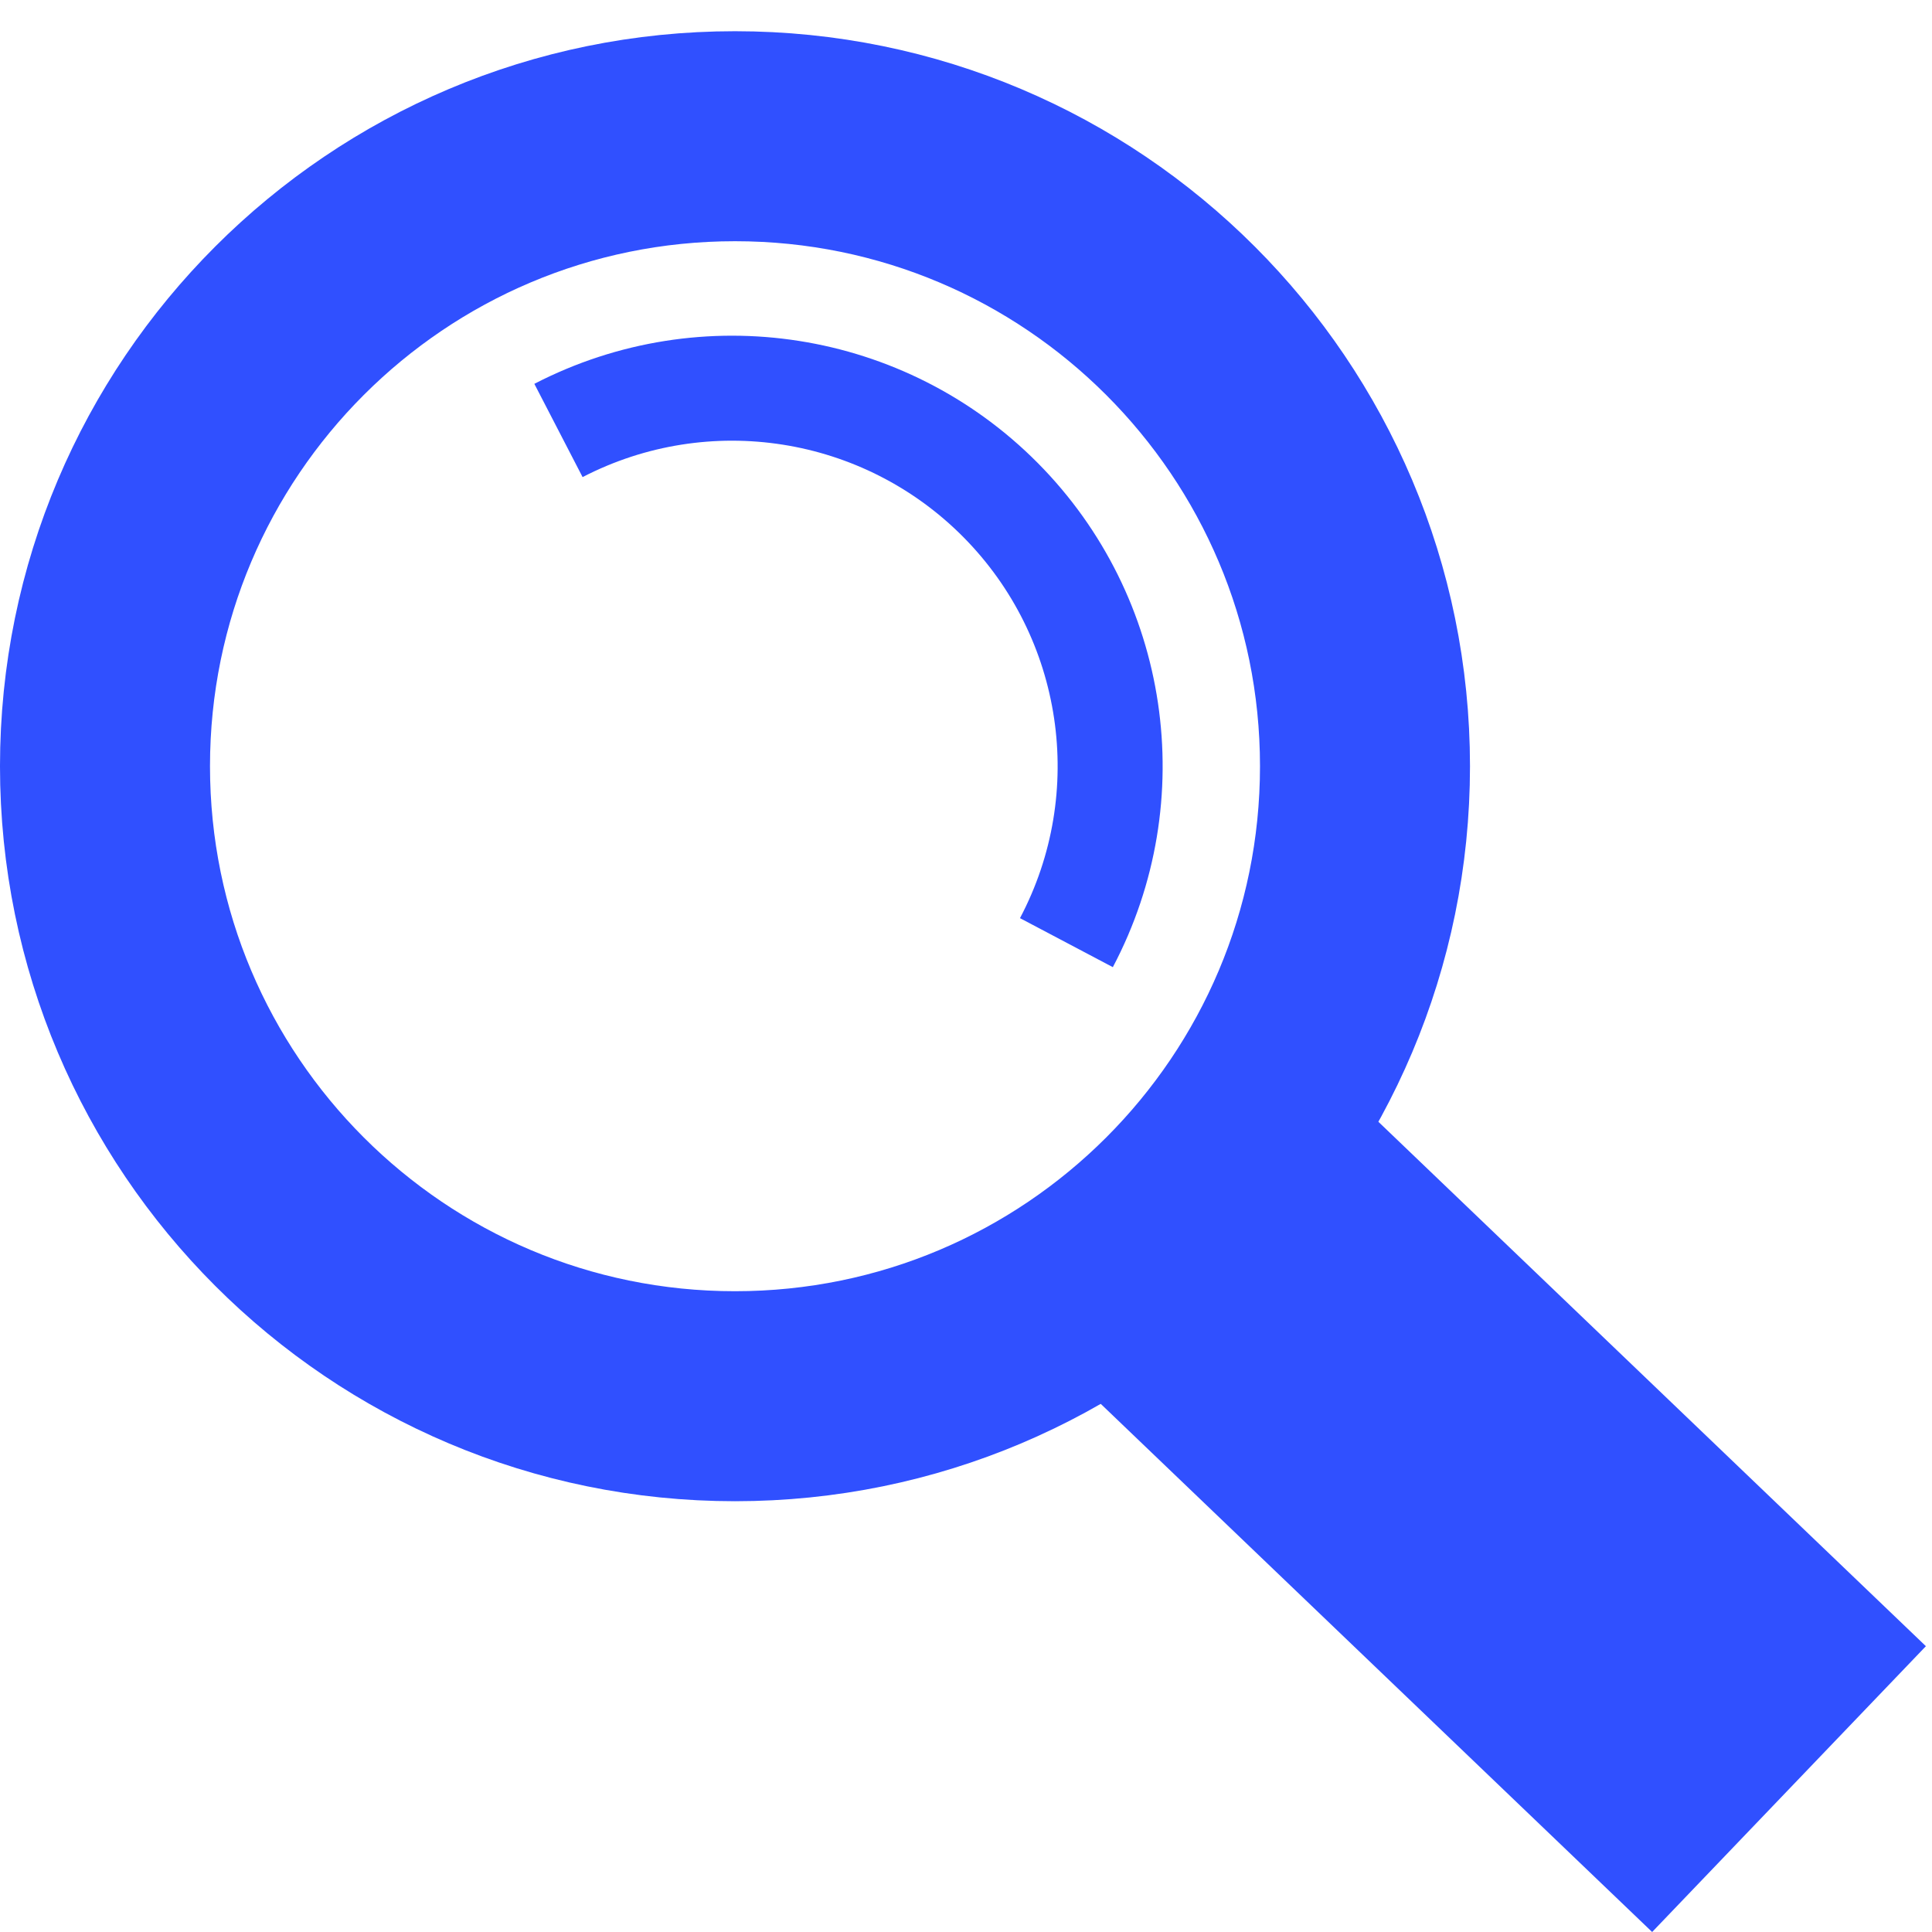
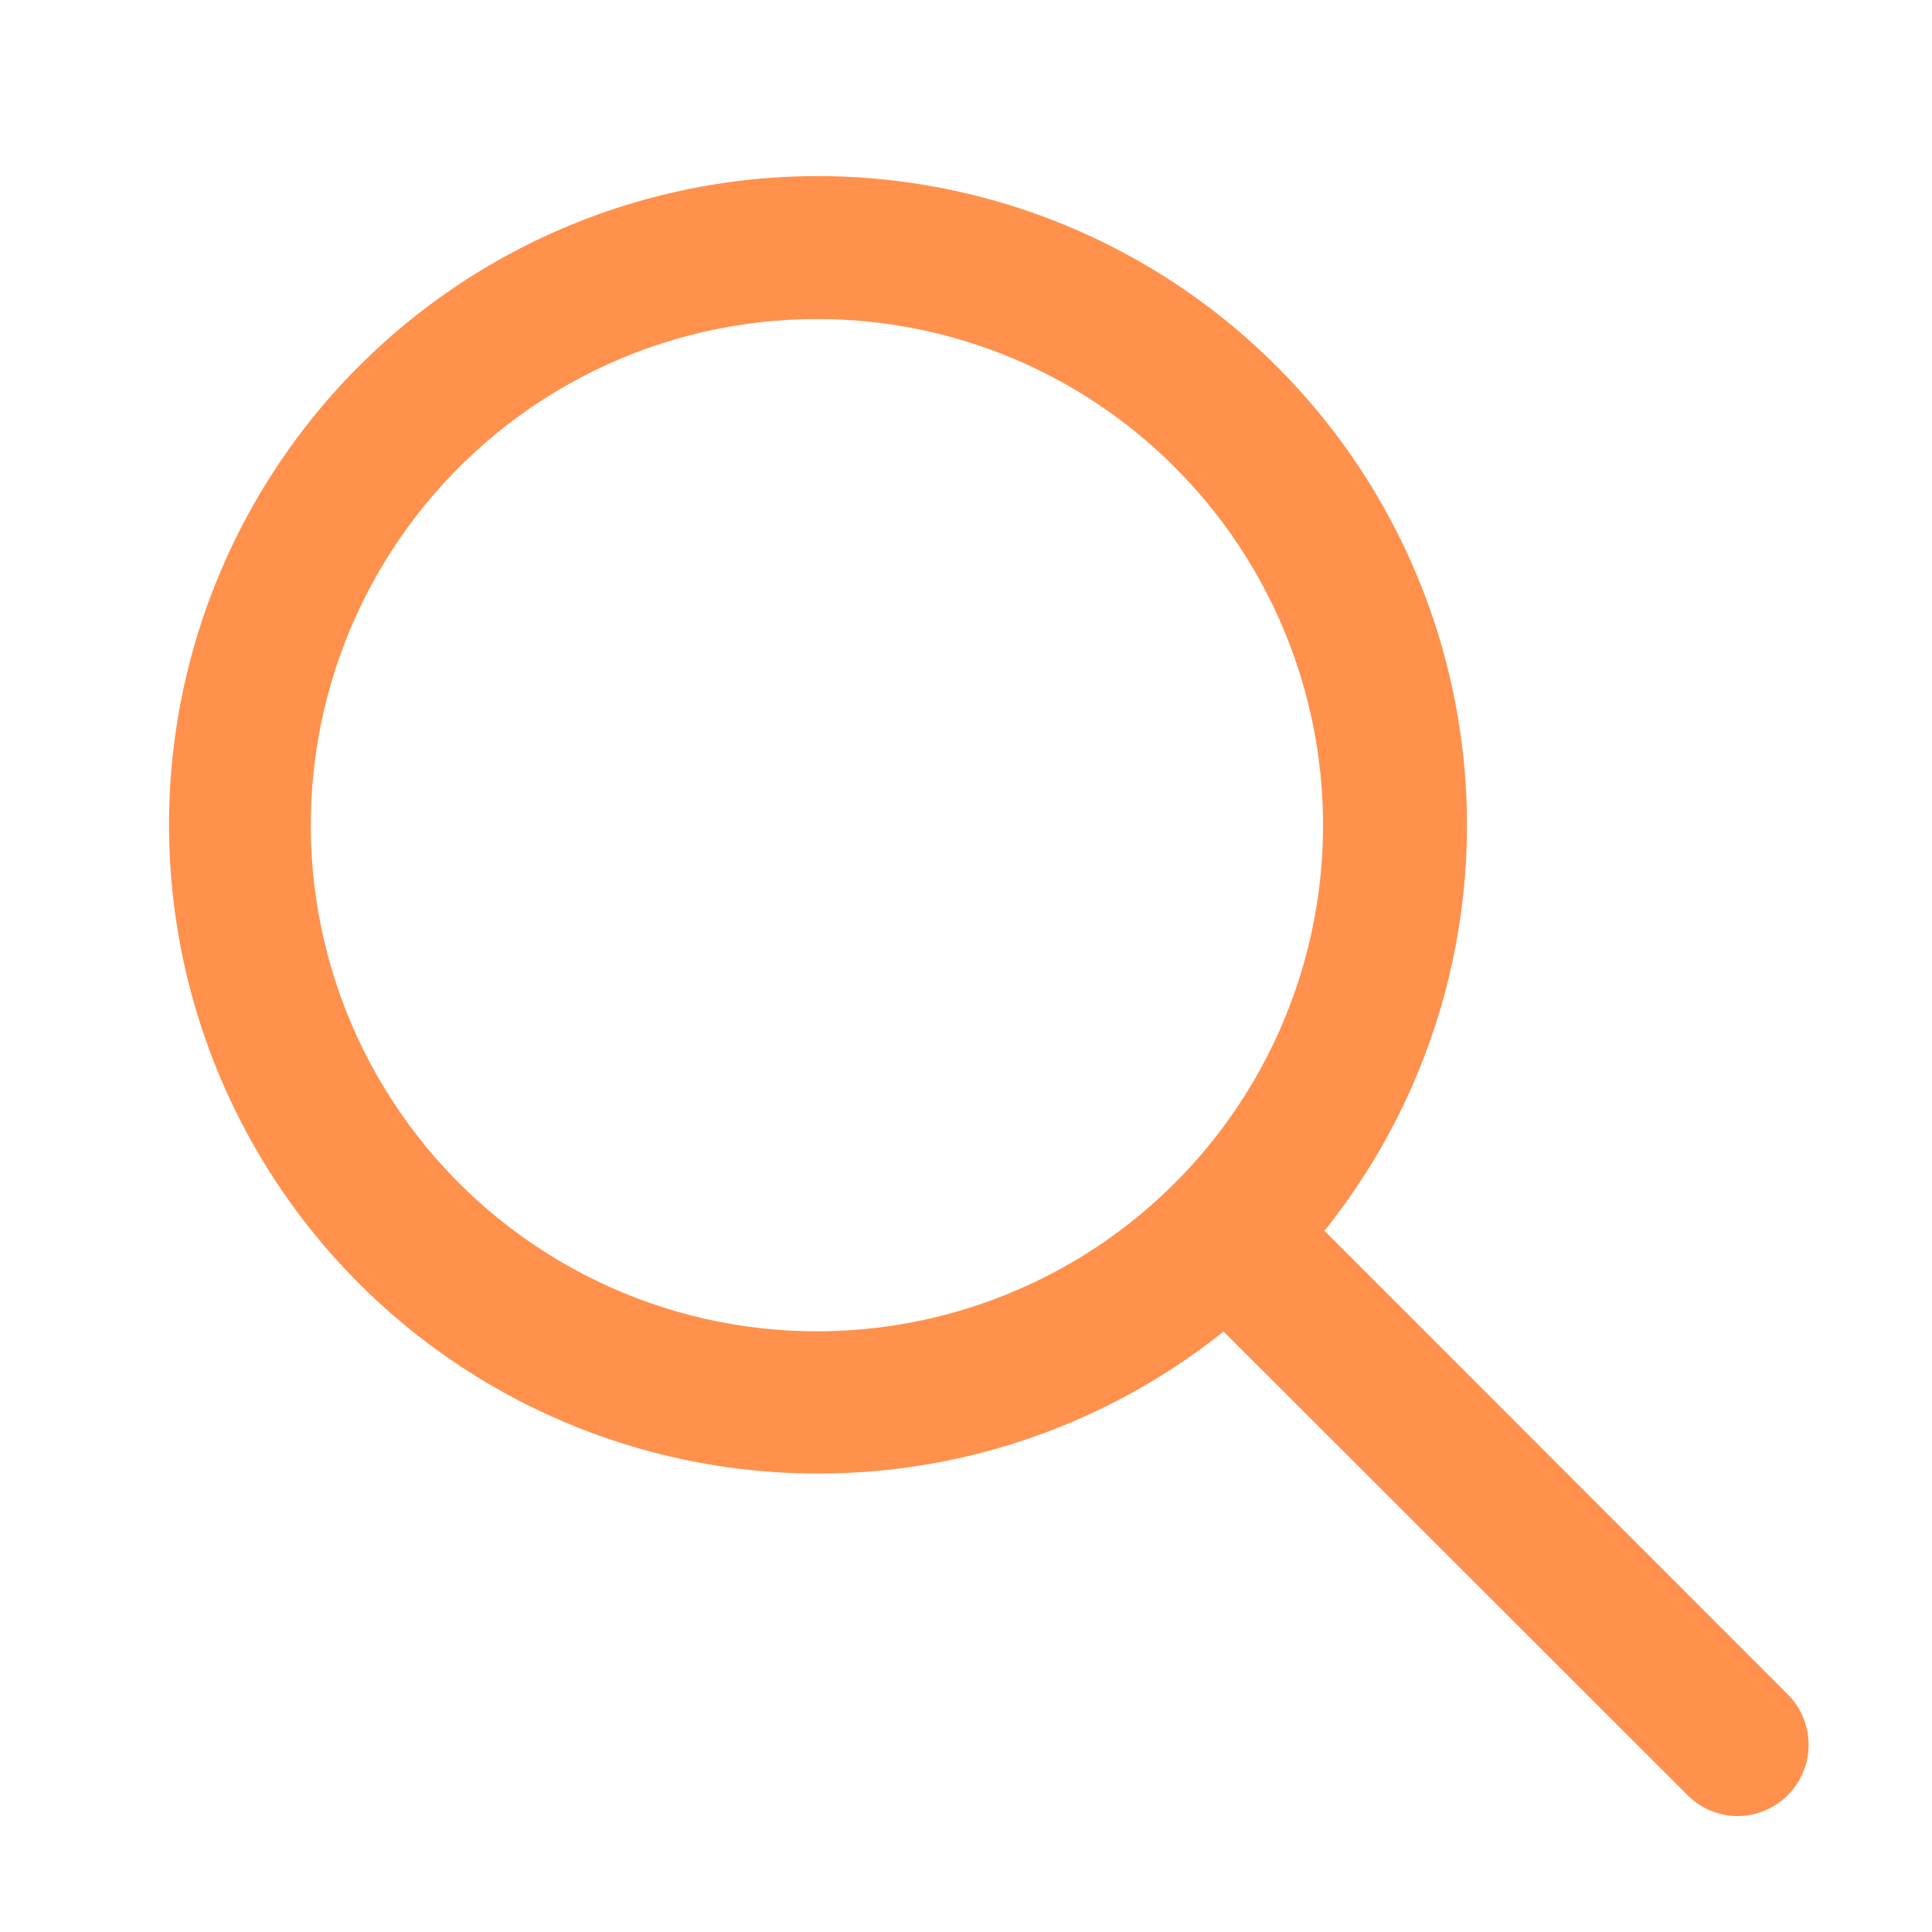
- <svg xmlns="http://www.w3.org/2000/svg" id="svg8" version="1.1" viewBox="0 0 92 92" height="92mm" width="92mm">
-   <defs id="defs2" />
-   <g transform="translate(-40.9213,-17.41653)" id="layer1">
-     <circle r="0" style="fill:none;stroke:#000000;stroke-width:12;stroke-miterlimit:4;stroke-dasharray:none;stroke-opacity:1" cy="92" cx="75" id="path3713" />
-     <circle r="30" cy="53.903" cx="75.921" id="path834" style="fill:none;fill-opacity:1;stroke:#3050ff;stroke-width:10;stroke-miterlimit:4;stroke-dasharray:none;stroke-opacity:1" />
-     <path d="m 67.515,37.915 a 18,18 0 0 1 21.051,3.312 18,18 0 0 1 3.137,21.078" id="path852" style="fill:none;fill-opacity:1;stroke:#3050ff;stroke-width:5;stroke-miterlimit:4;stroke-dasharray:none;stroke-opacity:1" />
-     <rect transform="rotate(-46.23471)" ry="1.8669105e-13" y="122.09" x="3.706" height="39.963" width="18.846" id="rect912" style="opacity:1;fill:#3050ff;fill-opacity:1;stroke:none;stroke-width:8;stroke-miterlimit:4;stroke-dasharray:none;stroke-opacity:1" />
+ <svg xmlns="http://www.w3.org/2000/svg" width="500" zoomAndPan="magnify" viewBox="0 0 375 375" height="500" preserveAspectRatio="xMidYMid meet" version="1.0">
+   <defs>
+     <clipPath id="0ca7f117cf">
+       <path d="M 224 225 L 352 225 L 352 352.488 L 224 352.488 Z M 224 225 " clip-rule="nonzero" />
+     </clipPath>
+   </defs>
+   <path fill="#ff914d" d="M 158.781 286.012 C 156.207 286.016 153.633 285.938 151.059 285.781 C 148.488 285.625 145.922 285.387 143.363 285.074 C 140.805 284.758 138.262 284.367 135.727 283.895 C 133.191 283.426 130.676 282.879 128.176 282.254 C 125.676 281.629 123.199 280.926 120.742 280.148 C 118.285 279.371 115.852 278.52 113.449 277.594 C 111.043 276.668 108.672 275.668 106.328 274.594 C 103.984 273.523 101.676 272.379 99.402 271.164 C 97.129 269.949 94.895 268.668 92.699 267.316 C 90.508 265.965 88.355 264.547 86.25 263.066 C 84.141 261.582 82.082 260.035 80.07 258.426 C 78.059 256.816 76.094 255.145 74.188 253.418 C 72.277 251.688 70.422 249.898 68.621 248.055 C 66.82 246.211 65.078 244.312 63.395 242.363 C 61.711 240.41 60.09 238.41 58.527 236.359 C 56.969 234.309 55.473 232.215 54.039 230.07 C 52.605 227.93 51.242 225.746 49.945 223.52 C 48.645 221.293 47.418 219.027 46.258 216.727 C 45.102 214.426 44.012 212.09 42.996 209.723 C 41.98 207.352 41.039 204.957 40.172 202.527 C 39.301 200.102 38.508 197.652 37.793 195.176 C 37.074 192.703 36.434 190.207 35.867 187.695 C 35.301 185.18 34.816 182.648 34.406 180.105 C 33.996 177.562 33.664 175.008 33.414 172.441 C 33.16 169.879 32.988 167.309 32.891 164.734 C 32.797 162.156 32.781 159.582 32.844 157.004 C 32.906 154.43 33.051 151.859 33.27 149.289 C 33.492 146.723 33.793 144.164 34.168 141.613 C 34.547 139.066 35.004 136.531 35.539 134.012 C 36.07 131.488 36.684 128.988 37.371 126.504 C 38.059 124.02 38.82 121.559 39.66 119.121 C 40.496 116.688 41.41 114.277 42.398 111.898 C 43.383 109.516 44.441 107.168 45.574 104.852 C 46.703 102.535 47.902 100.258 49.176 98.016 C 50.445 95.773 51.781 93.574 53.188 91.414 C 54.594 89.254 56.066 87.137 57.602 85.07 C 59.137 83 60.734 80.98 62.395 79.008 C 64.051 77.035 65.77 75.117 67.547 73.25 C 69.324 71.387 71.16 69.574 73.047 67.82 C 74.938 66.07 76.875 64.375 78.867 62.742 C 80.859 61.105 82.902 59.535 84.992 58.027 C 87.078 56.516 89.215 55.074 91.391 53.695 C 93.57 52.316 95.785 51.008 98.043 49.766 C 100.301 48.523 102.598 47.352 104.926 46.25 C 107.258 45.148 109.617 44.121 112.012 43.164 C 114.402 42.211 116.824 41.328 119.27 40.52 C 121.719 39.715 124.188 38.98 126.68 38.324 C 129.172 37.672 131.684 37.09 134.211 36.59 C 136.738 36.09 139.277 35.664 141.832 35.32 C 144.387 34.973 146.949 34.707 149.52 34.52 C 152.086 34.328 154.66 34.219 157.238 34.191 C 159.816 34.16 162.391 34.207 164.965 34.336 C 167.539 34.465 170.105 34.668 172.668 34.957 C 175.227 35.242 177.777 35.605 180.316 36.047 C 182.855 36.488 185.379 37.008 187.887 37.605 C 190.391 38.199 192.879 38.875 195.344 39.625 C 197.809 40.375 200.25 41.199 202.664 42.098 C 205.078 42.996 207.465 43.969 209.82 45.016 C 212.176 46.059 214.496 47.176 216.781 48.367 C 219.07 49.555 221.316 50.812 223.527 52.137 C 225.734 53.465 227.902 54.855 230.027 56.316 C 232.152 57.773 234.227 59.297 236.258 60.883 C 238.289 62.473 240.27 64.121 242.199 65.828 C 244.129 67.535 246.004 69.301 247.824 71.125 C 250.012 73.309 252.117 75.574 254.137 77.914 C 256.156 80.254 258.09 82.664 259.934 85.148 C 261.777 87.629 263.523 90.176 265.18 92.789 C 266.836 95.402 268.395 98.07 269.852 100.797 C 271.312 103.523 272.668 106.297 273.922 109.125 C 275.176 111.949 276.324 114.82 277.367 117.73 C 278.41 120.641 279.344 123.586 280.168 126.566 C 280.996 129.547 281.707 132.555 282.312 135.586 C 282.918 138.617 283.41 141.668 283.789 144.738 C 284.168 147.805 284.434 150.883 284.586 153.973 C 284.738 157.062 284.773 160.152 284.699 163.242 C 284.625 166.332 284.434 169.418 284.133 172.496 C 283.828 175.57 283.414 178.633 282.883 181.68 C 282.355 184.727 281.715 187.75 280.965 190.75 C 280.215 193.75 279.352 196.715 278.383 199.652 C 277.41 202.586 276.336 205.484 275.152 208.34 C 273.969 211.195 272.68 214.008 271.289 216.77 C 269.898 219.531 268.41 222.234 266.82 224.887 C 265.227 227.539 263.543 230.129 261.762 232.656 C 259.98 235.184 258.109 237.645 256.145 240.031 C 254.184 242.422 252.137 244.738 250.004 246.977 C 247.871 249.215 245.66 251.371 243.367 253.445 C 241.074 255.523 238.711 257.512 236.27 259.41 C 233.832 261.312 231.328 263.121 228.754 264.84 C 226.184 266.555 223.551 268.176 220.859 269.699 C 218.172 271.219 215.426 272.641 212.629 273.961 C 209.836 275.281 206.992 276.5 204.109 277.609 C 201.223 278.719 198.301 279.723 195.34 280.617 C 192.383 281.516 189.395 282.301 186.375 282.977 C 183.359 283.652 180.32 284.215 177.262 284.664 C 174.203 285.117 171.129 285.453 168.047 285.68 C 164.961 285.906 161.875 286.016 158.781 286.012 Z M 158.781 61.926 C 156.906 61.918 155.031 61.969 153.156 62.074 C 151.281 62.176 149.414 62.332 147.547 62.543 C 145.684 62.754 143.824 63.016 141.973 63.336 C 140.125 63.652 138.285 64.02 136.457 64.441 C 134.629 64.867 132.812 65.34 131.012 65.867 C 129.207 66.395 127.422 66.969 125.656 67.598 C 123.887 68.227 122.137 68.906 120.406 69.637 C 118.68 70.363 116.969 71.141 115.285 71.969 C 113.602 72.797 111.941 73.672 110.305 74.594 C 108.672 75.516 107.062 76.48 105.484 77.496 C 103.902 78.512 102.355 79.57 100.836 80.672 C 99.316 81.773 97.832 82.922 96.379 84.109 C 94.926 85.297 93.508 86.523 92.125 87.793 C 90.742 89.062 89.398 90.371 88.09 91.719 C 86.781 93.066 85.512 94.449 84.285 95.867 C 83.055 97.285 81.871 98.738 80.723 100.227 C 79.578 101.715 78.477 103.23 77.418 104.781 C 76.359 106.332 75.348 107.91 74.379 109.52 C 73.414 111.129 72.492 112.762 71.617 114.426 C 70.746 116.086 69.918 117.77 69.141 119.48 C 68.363 121.188 67.637 122.918 66.957 124.668 C 66.281 126.418 65.652 128.184 65.074 129.973 C 64.5 131.758 63.973 133.559 63.5 135.375 C 63.027 137.191 62.605 139.02 62.234 140.859 C 61.867 142.699 61.551 144.551 61.289 146.406 C 61.023 148.266 60.816 150.129 60.66 152 C 60.504 153.871 60.402 155.746 60.352 157.621 C 60.305 159.496 60.309 161.375 60.367 163.25 C 60.426 165.125 60.539 167 60.707 168.867 C 60.871 170.738 61.094 172.602 61.363 174.457 C 61.637 176.316 61.965 178.164 62.344 180 C 62.723 181.84 63.152 183.668 63.637 185.48 C 64.121 187.293 64.656 189.09 65.242 190.875 C 65.828 192.656 66.465 194.422 67.156 196.168 C 67.844 197.914 68.578 199.641 69.367 201.344 C 70.152 203.047 70.988 204.73 71.871 206.387 C 72.754 208.043 73.684 209.672 74.66 211.273 C 75.637 212.879 76.656 214.449 77.727 215.996 C 78.793 217.539 79.902 219.051 81.055 220.531 C 82.207 222.016 83.402 223.461 84.641 224.871 C 85.875 226.285 87.152 227.66 88.465 229 C 89.781 230.34 91.133 231.641 92.523 232.902 C 93.914 234.164 95.336 235.383 96.797 236.562 C 98.258 237.746 99.75 238.883 101.273 239.977 C 102.801 241.07 104.355 242.121 105.938 243.125 C 107.523 244.133 109.137 245.09 110.777 246.004 C 112.418 246.918 114.082 247.781 115.77 248.598 C 117.461 249.418 119.172 250.188 120.906 250.906 C 122.641 251.625 124.391 252.293 126.164 252.914 C 127.938 253.531 129.723 254.098 131.527 254.617 C 133.332 255.133 135.152 255.598 136.98 256.008 C 138.812 256.422 140.656 256.781 142.508 257.086 C 144.359 257.395 146.219 257.648 148.082 257.848 C 149.949 258.047 151.82 258.195 153.695 258.289 C 155.57 258.383 157.445 258.422 159.324 258.406 C 161.199 258.391 163.074 258.324 164.949 258.199 C 166.82 258.078 168.688 257.902 170.551 257.676 C 172.414 257.445 174.27 257.164 176.117 256.828 C 177.961 256.492 179.797 256.105 181.625 255.664 C 183.449 255.223 185.258 254.73 187.055 254.188 C 188.852 253.641 190.629 253.047 192.391 252.398 C 194.156 251.754 195.898 251.059 197.617 250.312 C 199.34 249.566 201.039 248.77 202.719 247.926 C 204.395 247.082 206.047 246.191 207.672 245.254 C 209.297 244.316 210.895 243.332 212.465 242.301 C 214.031 241.273 215.57 240.199 217.078 239.078 C 218.586 237.961 220.062 236.801 221.504 235.598 C 222.941 234.398 224.348 233.152 225.719 231.871 C 227.09 230.586 228.422 229.266 229.715 227.906 C 231.008 226.547 232.262 225.152 233.477 223.723 C 234.691 222.289 235.863 220.824 236.996 219.328 C 238.125 217.828 239.211 216.297 240.254 214.738 C 241.297 213.176 242.293 211.586 243.246 209.969 C 244.195 208.352 245.102 206.707 245.957 205.039 C 246.816 203.367 247.625 201.676 248.387 199.957 C 249.145 198.242 249.855 196.508 250.516 194.75 C 251.176 192.992 251.785 191.219 252.348 189.426 C 252.906 187.633 253.414 185.828 253.867 184.008 C 254.324 182.188 254.727 180.355 255.078 178.512 C 255.426 176.668 255.727 174.812 255.969 172.953 C 256.215 171.09 256.402 169.227 256.543 167.352 C 256.68 165.48 256.762 163.605 256.793 161.73 C 256.82 159.852 256.797 157.977 256.719 156.102 C 256.645 154.227 256.512 152.355 256.328 150.488 C 256.141 148.617 255.902 146.758 255.613 144.902 C 255.32 143.051 254.977 141.207 254.578 139.371 C 254.18 137.535 253.73 135.715 253.23 133.906 C 252.727 132.098 252.176 130.305 251.57 128.527 C 250.965 126.75 250.312 124.992 249.605 123.254 C 248.902 121.512 248.145 119.797 247.344 118.098 C 246.539 116.402 245.688 114.73 244.789 113.086 C 243.887 111.438 242.941 109.816 241.949 108.223 C 240.957 106.629 239.922 105.066 238.84 103.531 C 237.758 102 236.633 100.496 235.465 99.027 C 234.297 97.559 233.086 96.125 231.836 94.723 C 230.586 93.324 229.297 91.961 227.969 90.637 C 225.703 88.367 223.332 86.219 220.852 84.184 C 218.375 82.148 215.805 80.242 213.141 78.461 C 210.477 76.676 207.734 75.031 204.906 73.52 C 202.082 72.004 199.188 70.633 196.227 69.406 C 193.266 68.176 190.254 67.098 187.188 66.164 C 184.121 65.23 181.016 64.449 177.875 63.824 C 174.73 63.195 171.562 62.723 168.375 62.406 C 165.184 62.086 161.988 61.926 158.781 61.926 Z M 158.781 61.926 " fill-opacity="1" fill-rule="nonzero" />
+   <g clip-path="url(#0ca7f117cf)">
+     <path fill="#ff914d" d="M 337.281 352.5 C 335.449 352.492 333.688 352.137 331.996 351.43 C 330.309 350.723 328.816 349.719 327.523 348.418 L 228.246 249.207 C 227.602 248.562 227.027 247.863 226.523 247.109 C 226.016 246.352 225.59 245.555 225.242 244.715 C 224.895 243.875 224.633 243.012 224.457 242.117 C 224.277 241.227 224.188 240.328 224.188 239.418 C 224.188 238.508 224.277 237.609 224.457 236.715 C 224.633 235.824 224.895 234.961 225.242 234.121 C 225.59 233.281 226.016 232.48 226.523 231.727 C 227.027 230.969 227.602 230.27 228.246 229.629 C 228.887 228.984 229.586 228.41 230.344 227.906 C 231.098 227.402 231.895 226.977 232.734 226.625 C 233.574 226.277 234.441 226.016 235.332 225.84 C 236.223 225.66 237.125 225.574 238.035 225.574 C 238.941 225.574 239.844 225.66 240.734 225.84 C 241.625 226.016 242.492 226.277 243.332 226.625 C 244.172 226.977 244.969 227.402 245.727 227.906 C 246.48 228.41 247.18 228.984 247.824 229.629 L 347.035 328.906 C 347.996 329.875 348.797 330.961 349.438 332.164 C 350.078 333.371 350.531 334.641 350.797 335.98 C 351.059 337.316 351.125 338.664 350.992 340.023 C 350.855 341.383 350.531 342.691 350.008 343.949 C 349.488 345.211 348.793 346.371 347.93 347.426 C 347.066 348.48 346.07 349.391 344.938 350.148 C 343.805 350.91 342.586 351.492 341.281 351.891 C 339.977 352.293 338.645 352.496 337.281 352.5 Z M 337.281 352.5 " fill-opacity="1" fill-rule="nonzero" />
  </g>
</svg>
